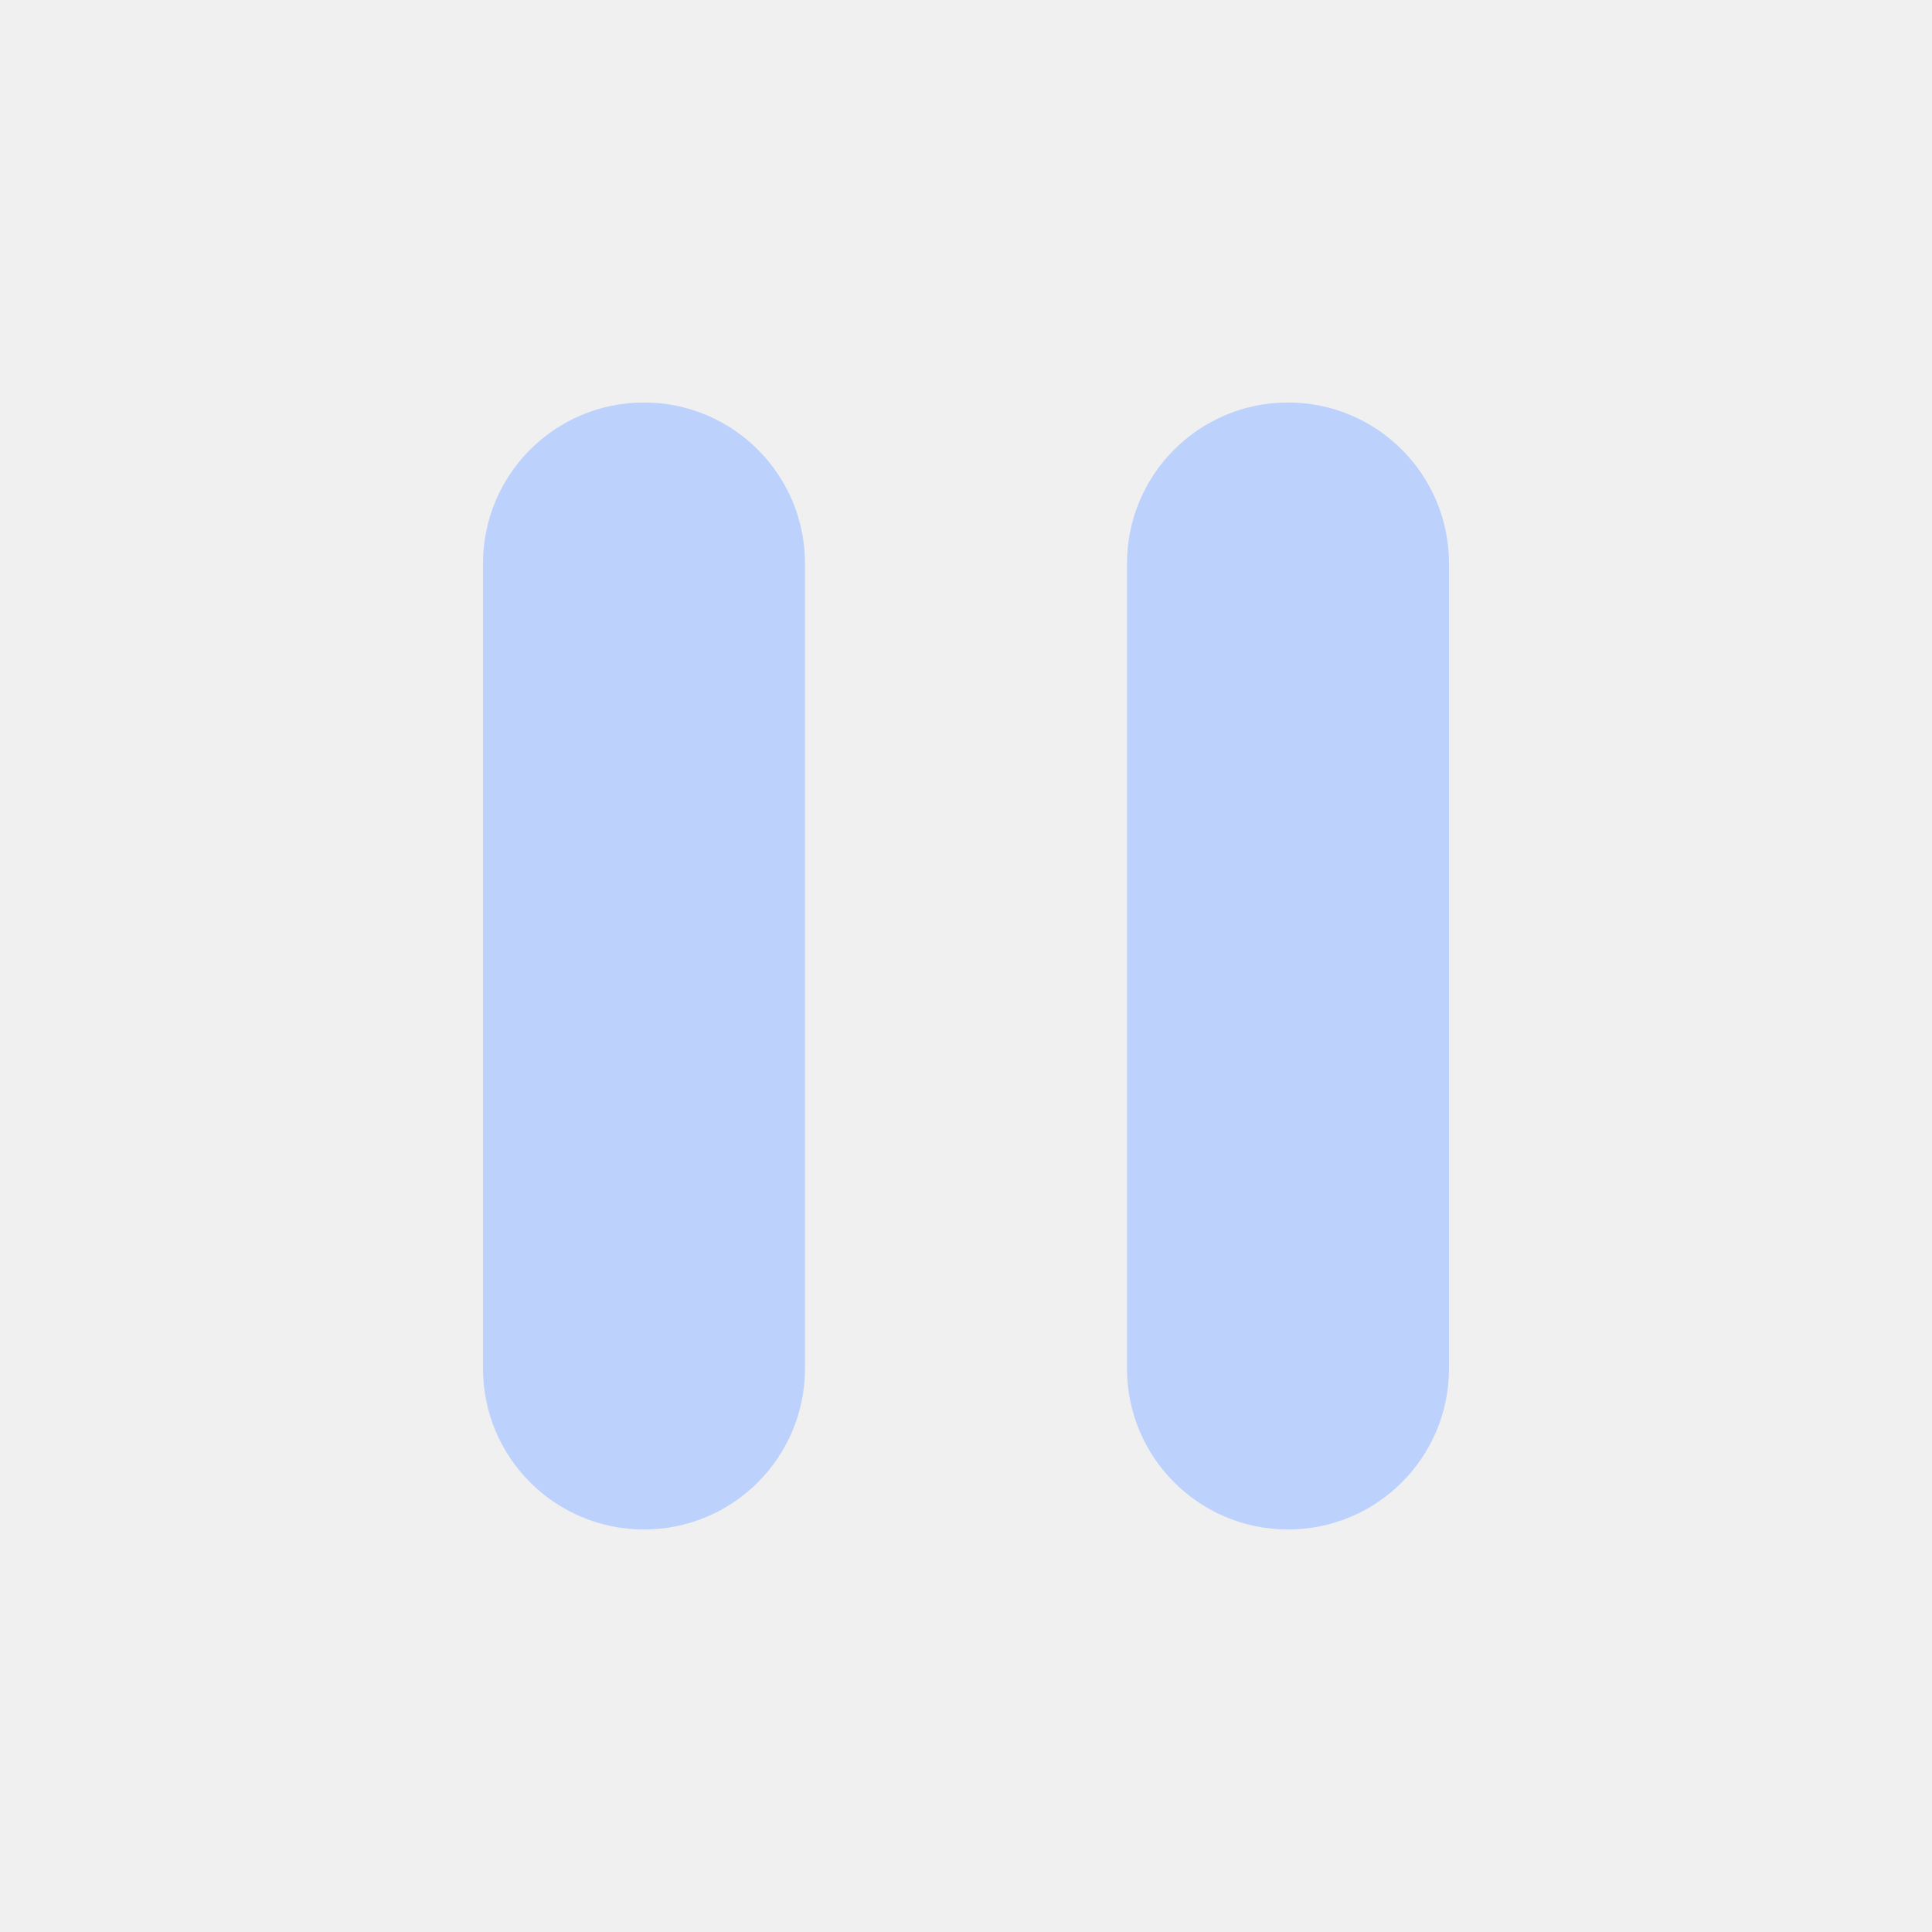
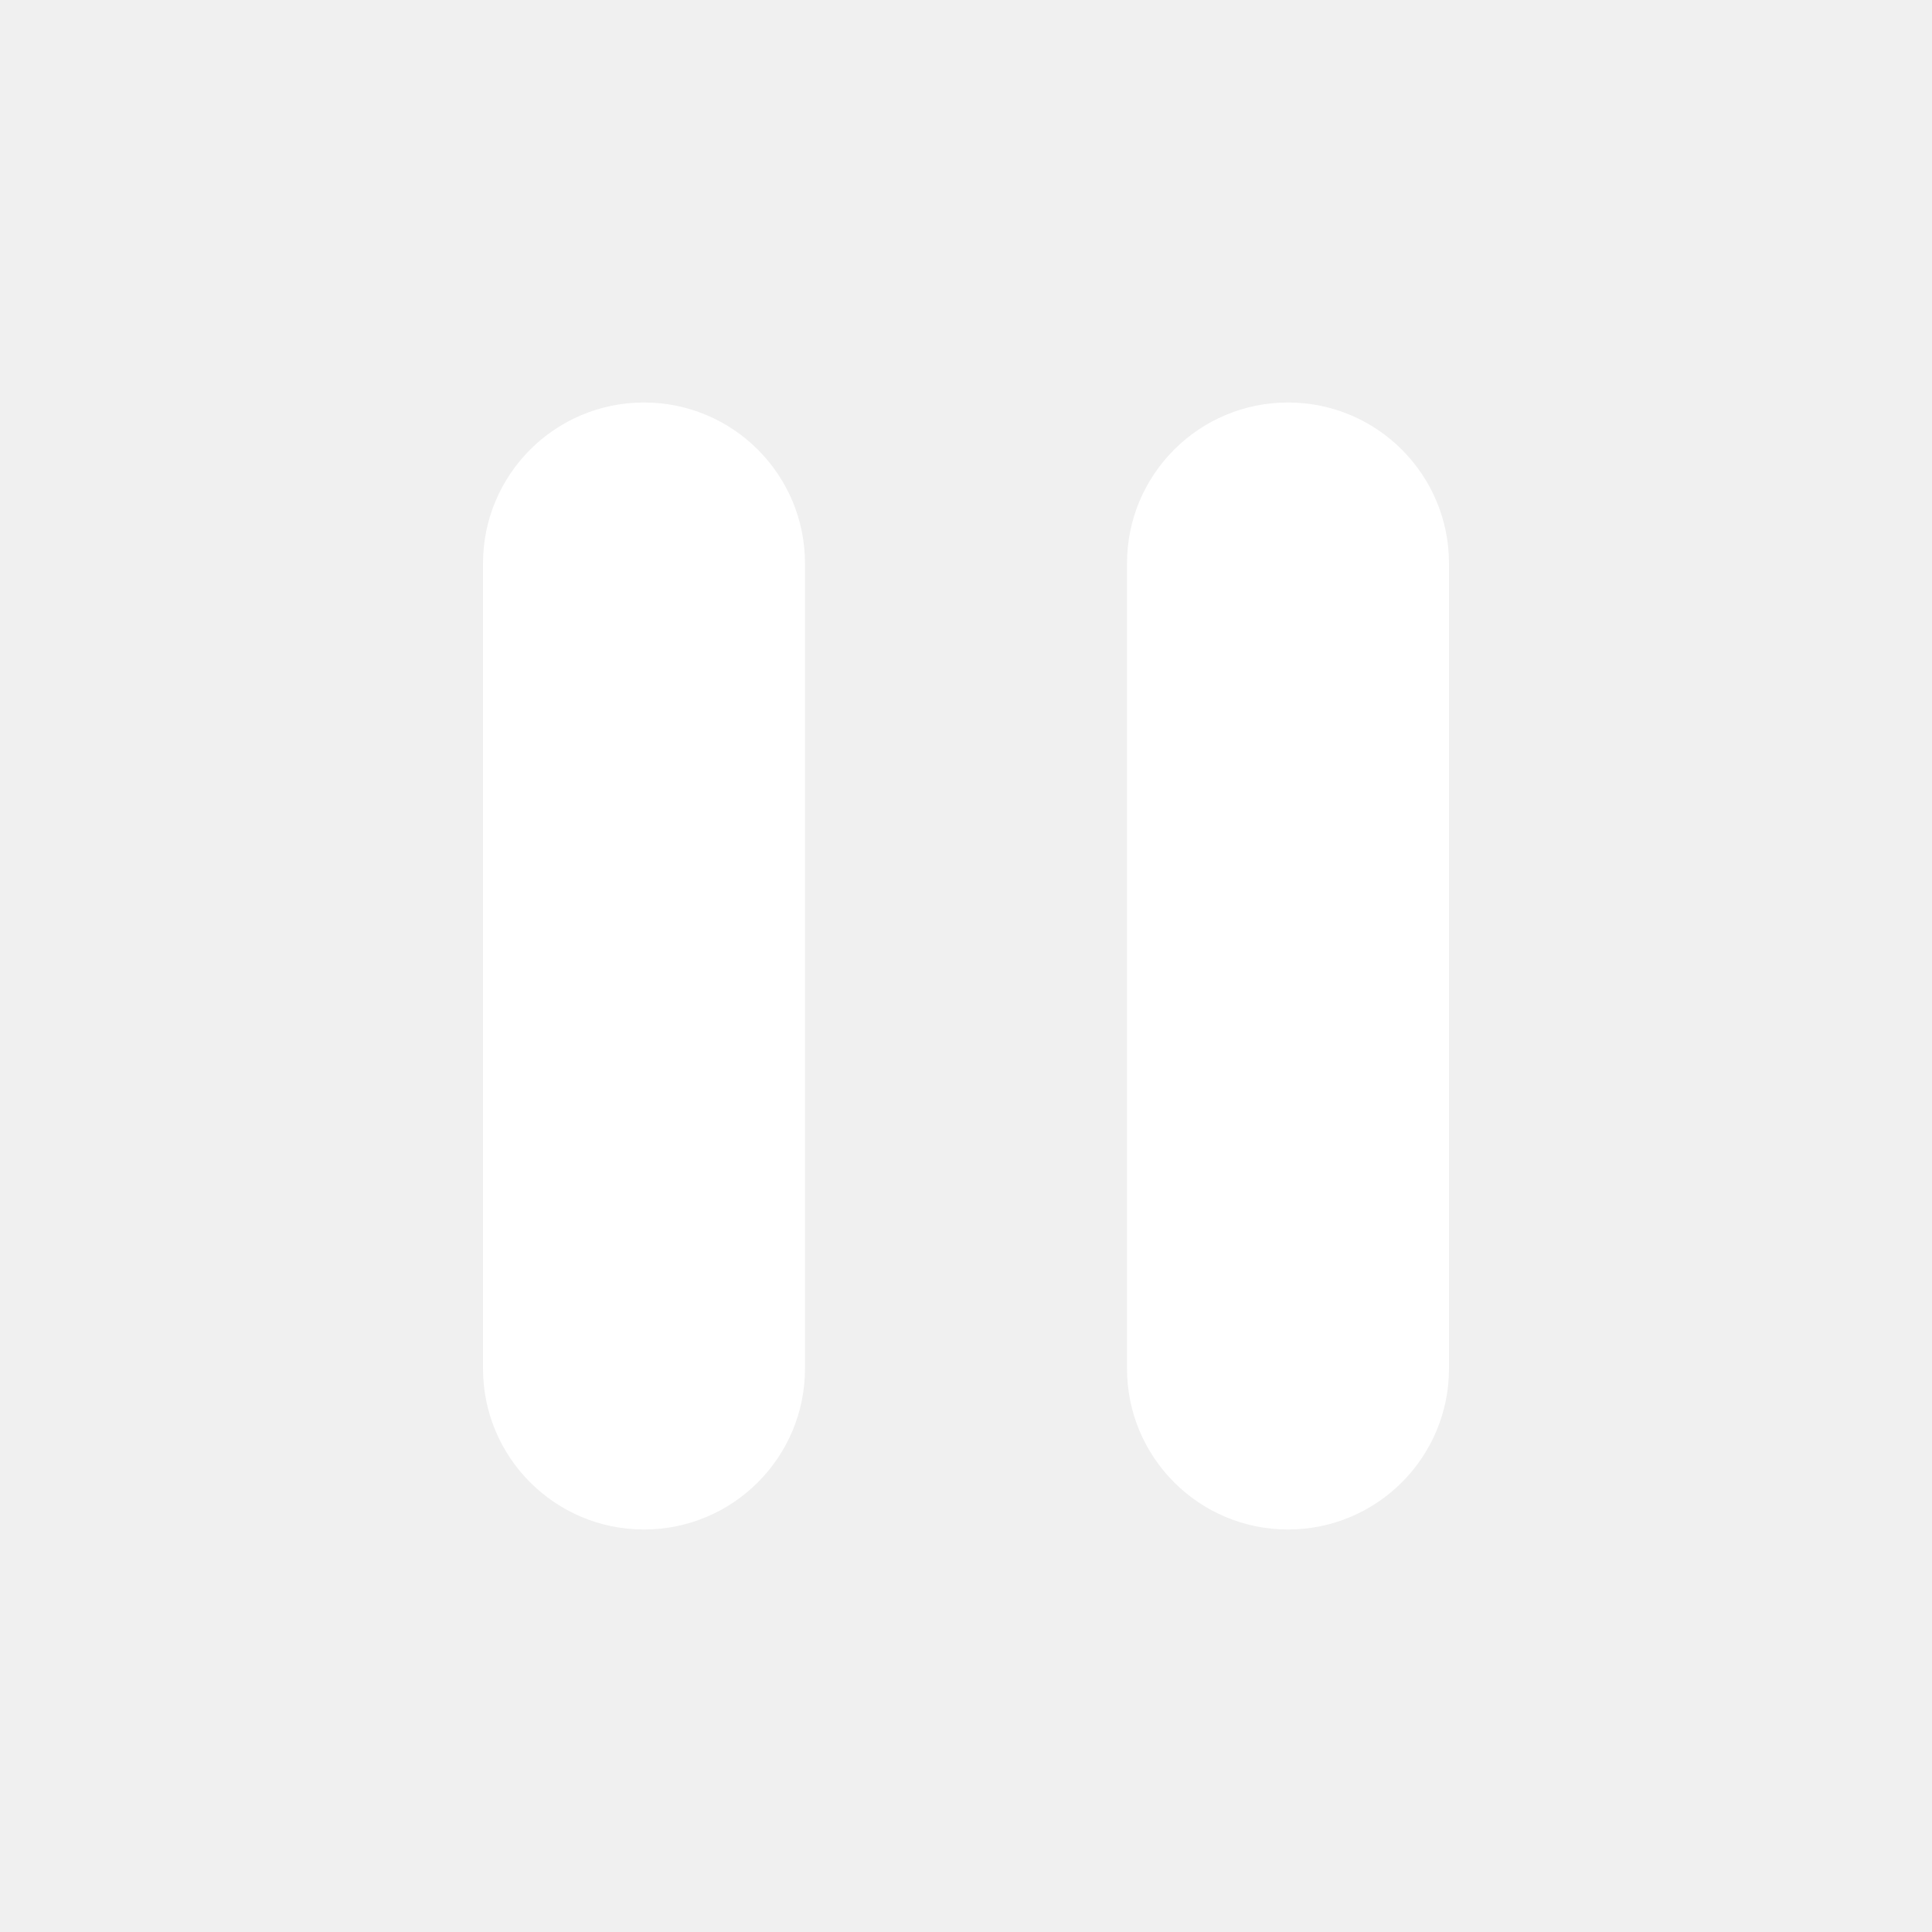
<svg xmlns="http://www.w3.org/2000/svg" x="0px" y="0px" viewBox="0 0 172 172" style=" fill:#000000;">
  <g fill="none" fill-rule="nonzero" stroke="none" stroke-width="1" stroke-linecap="butt" stroke-linejoin="miter" stroke-miterlimit="10" stroke-dasharray="" stroke-dashoffset="0" font-family="none" font-weight="none" font-size="none" text-anchor="none" style="mix-blend-mode: normal">
    <path d="M0,172v-172h172v172z" fill="none" />
-     <g fill="#bdd1fd">
+     <g fill="#fff">
      <path d="M57.333,35.833c-7.919,0 -14.333,6.414 -14.333,14.333v71.667c0,7.919 6.414,14.333 14.333,14.333c7.919,0 14.333,-6.414 14.333,-14.333v-71.667c0,-7.919 -6.414,-14.333 -14.333,-14.333zM114.667,35.833c-7.919,0 -14.333,6.414 -14.333,14.333v71.667c0,7.919 6.414,14.333 14.333,14.333c7.919,0 14.333,-6.414 14.333,-14.333v-71.667c0,-7.919 -6.414,-14.333 -14.333,-14.333z" />
    </g>
  </g>
</svg>
